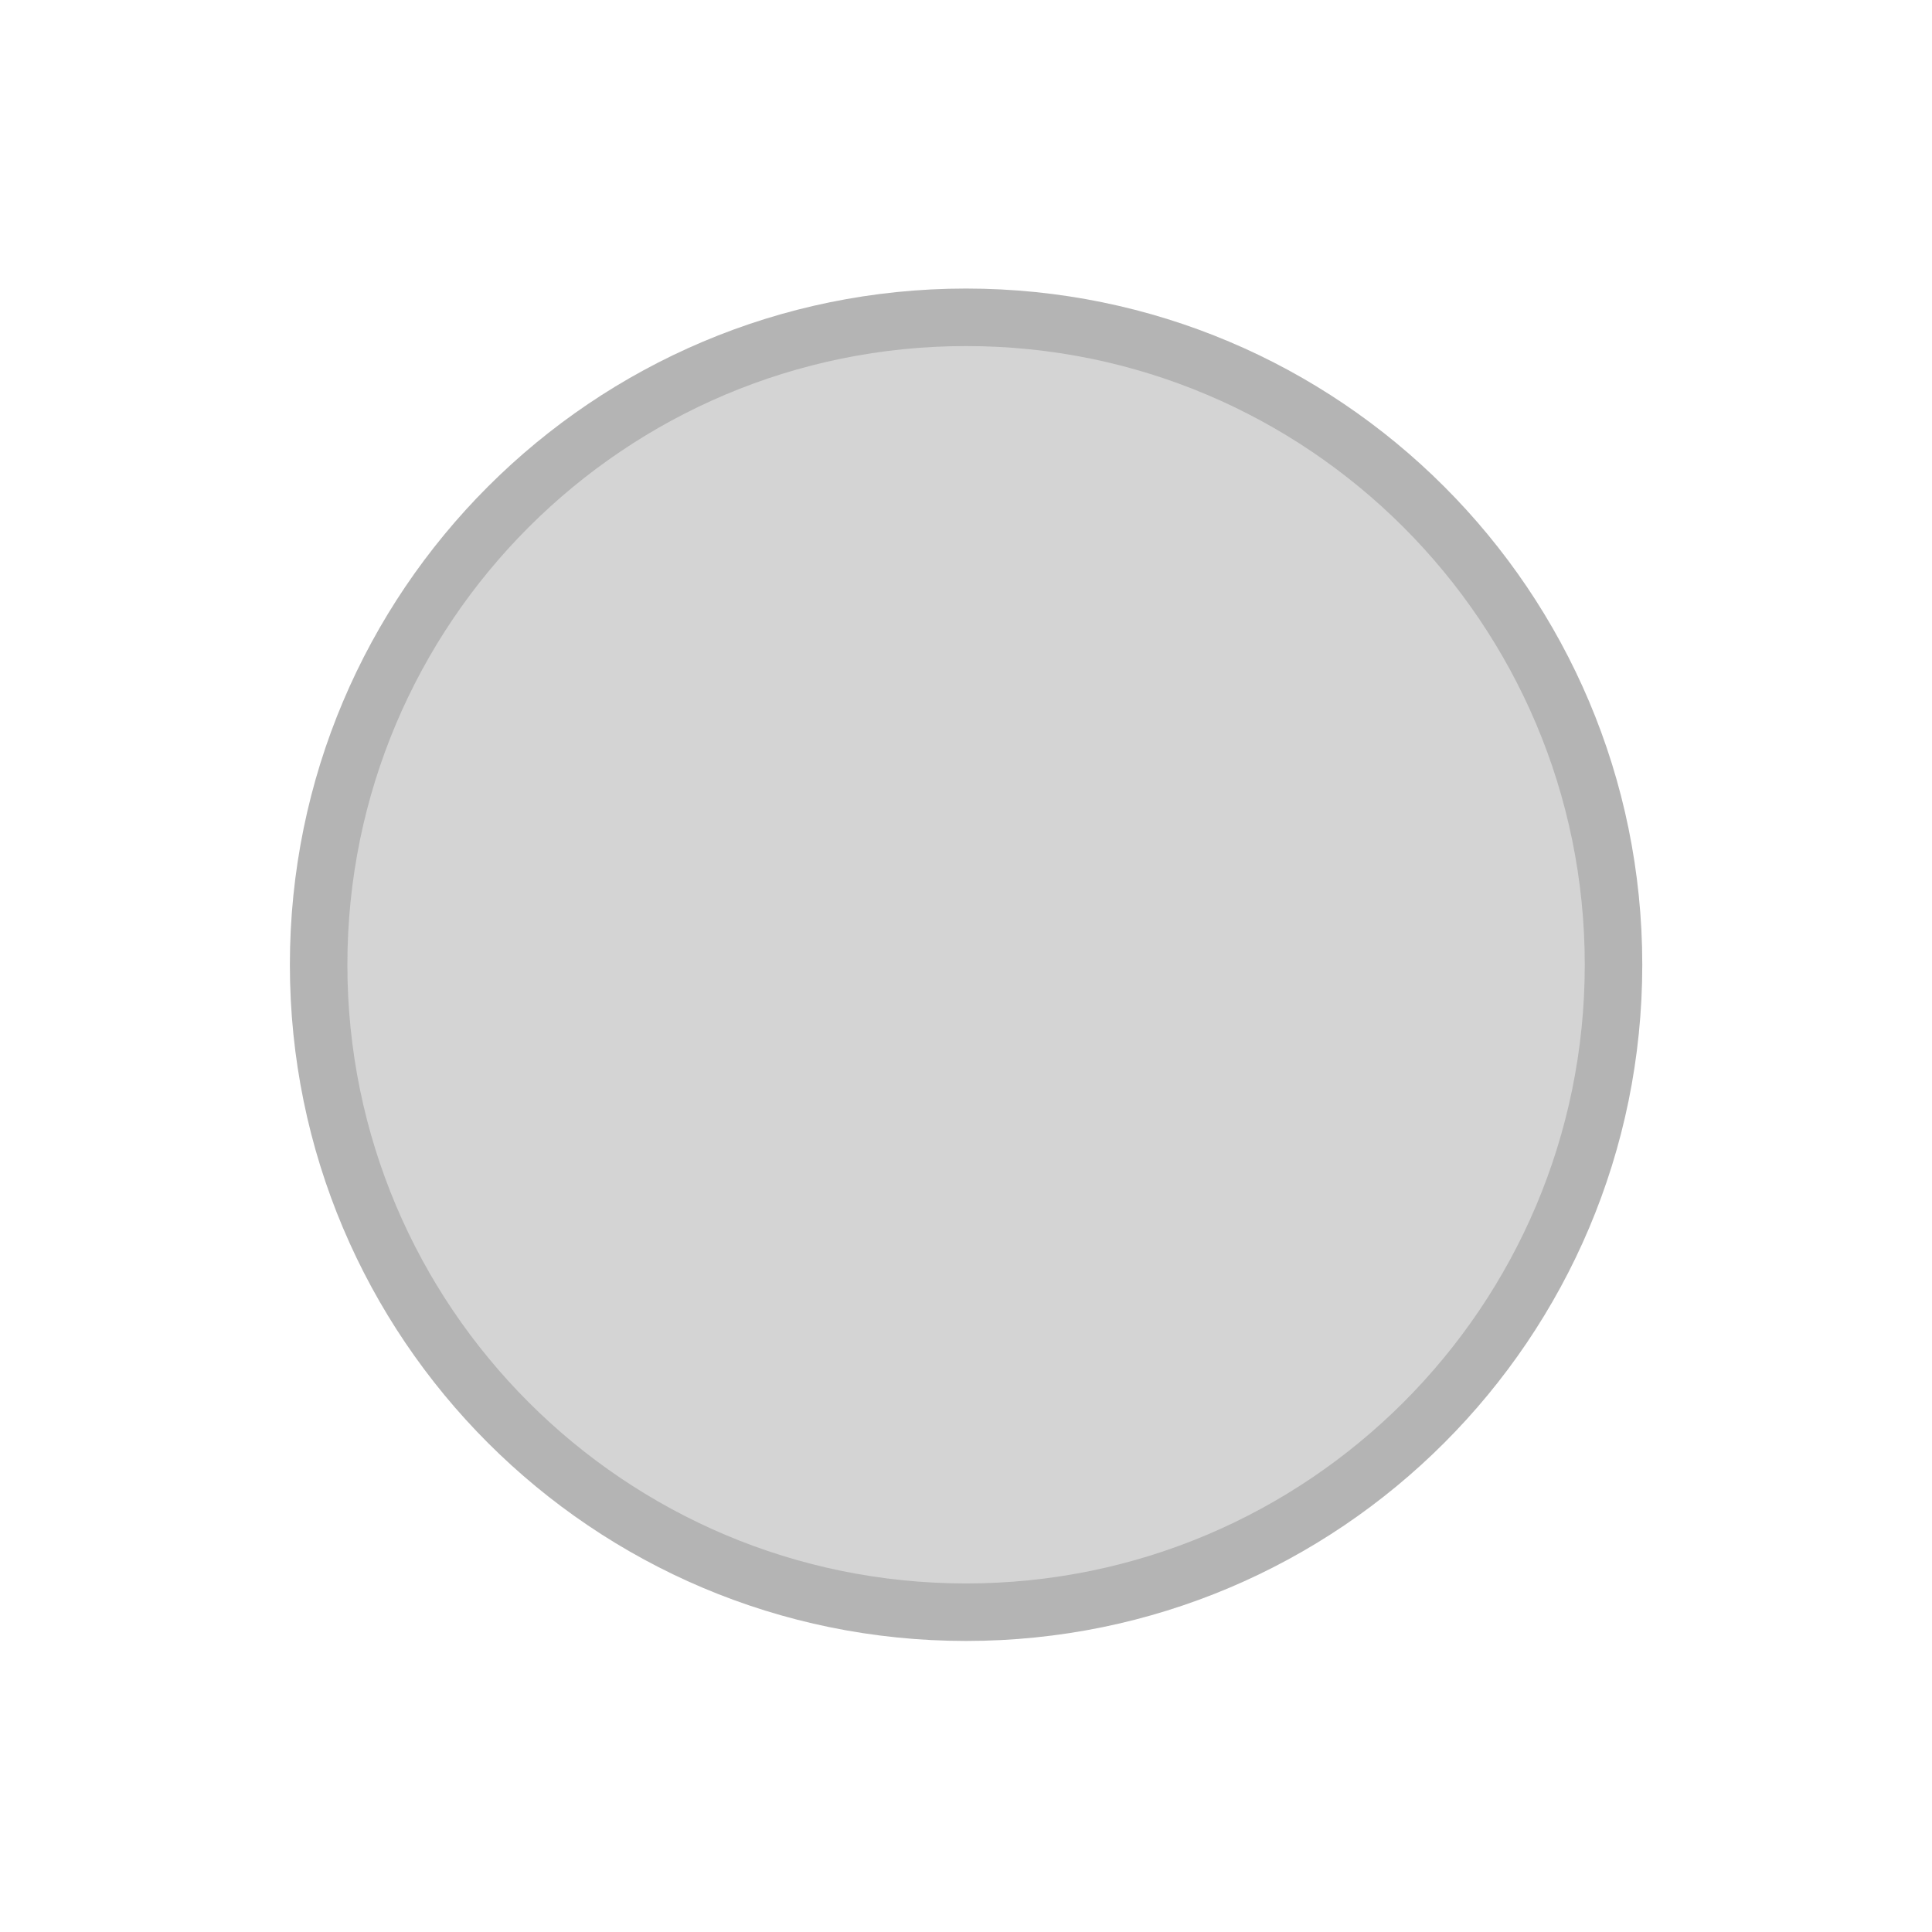
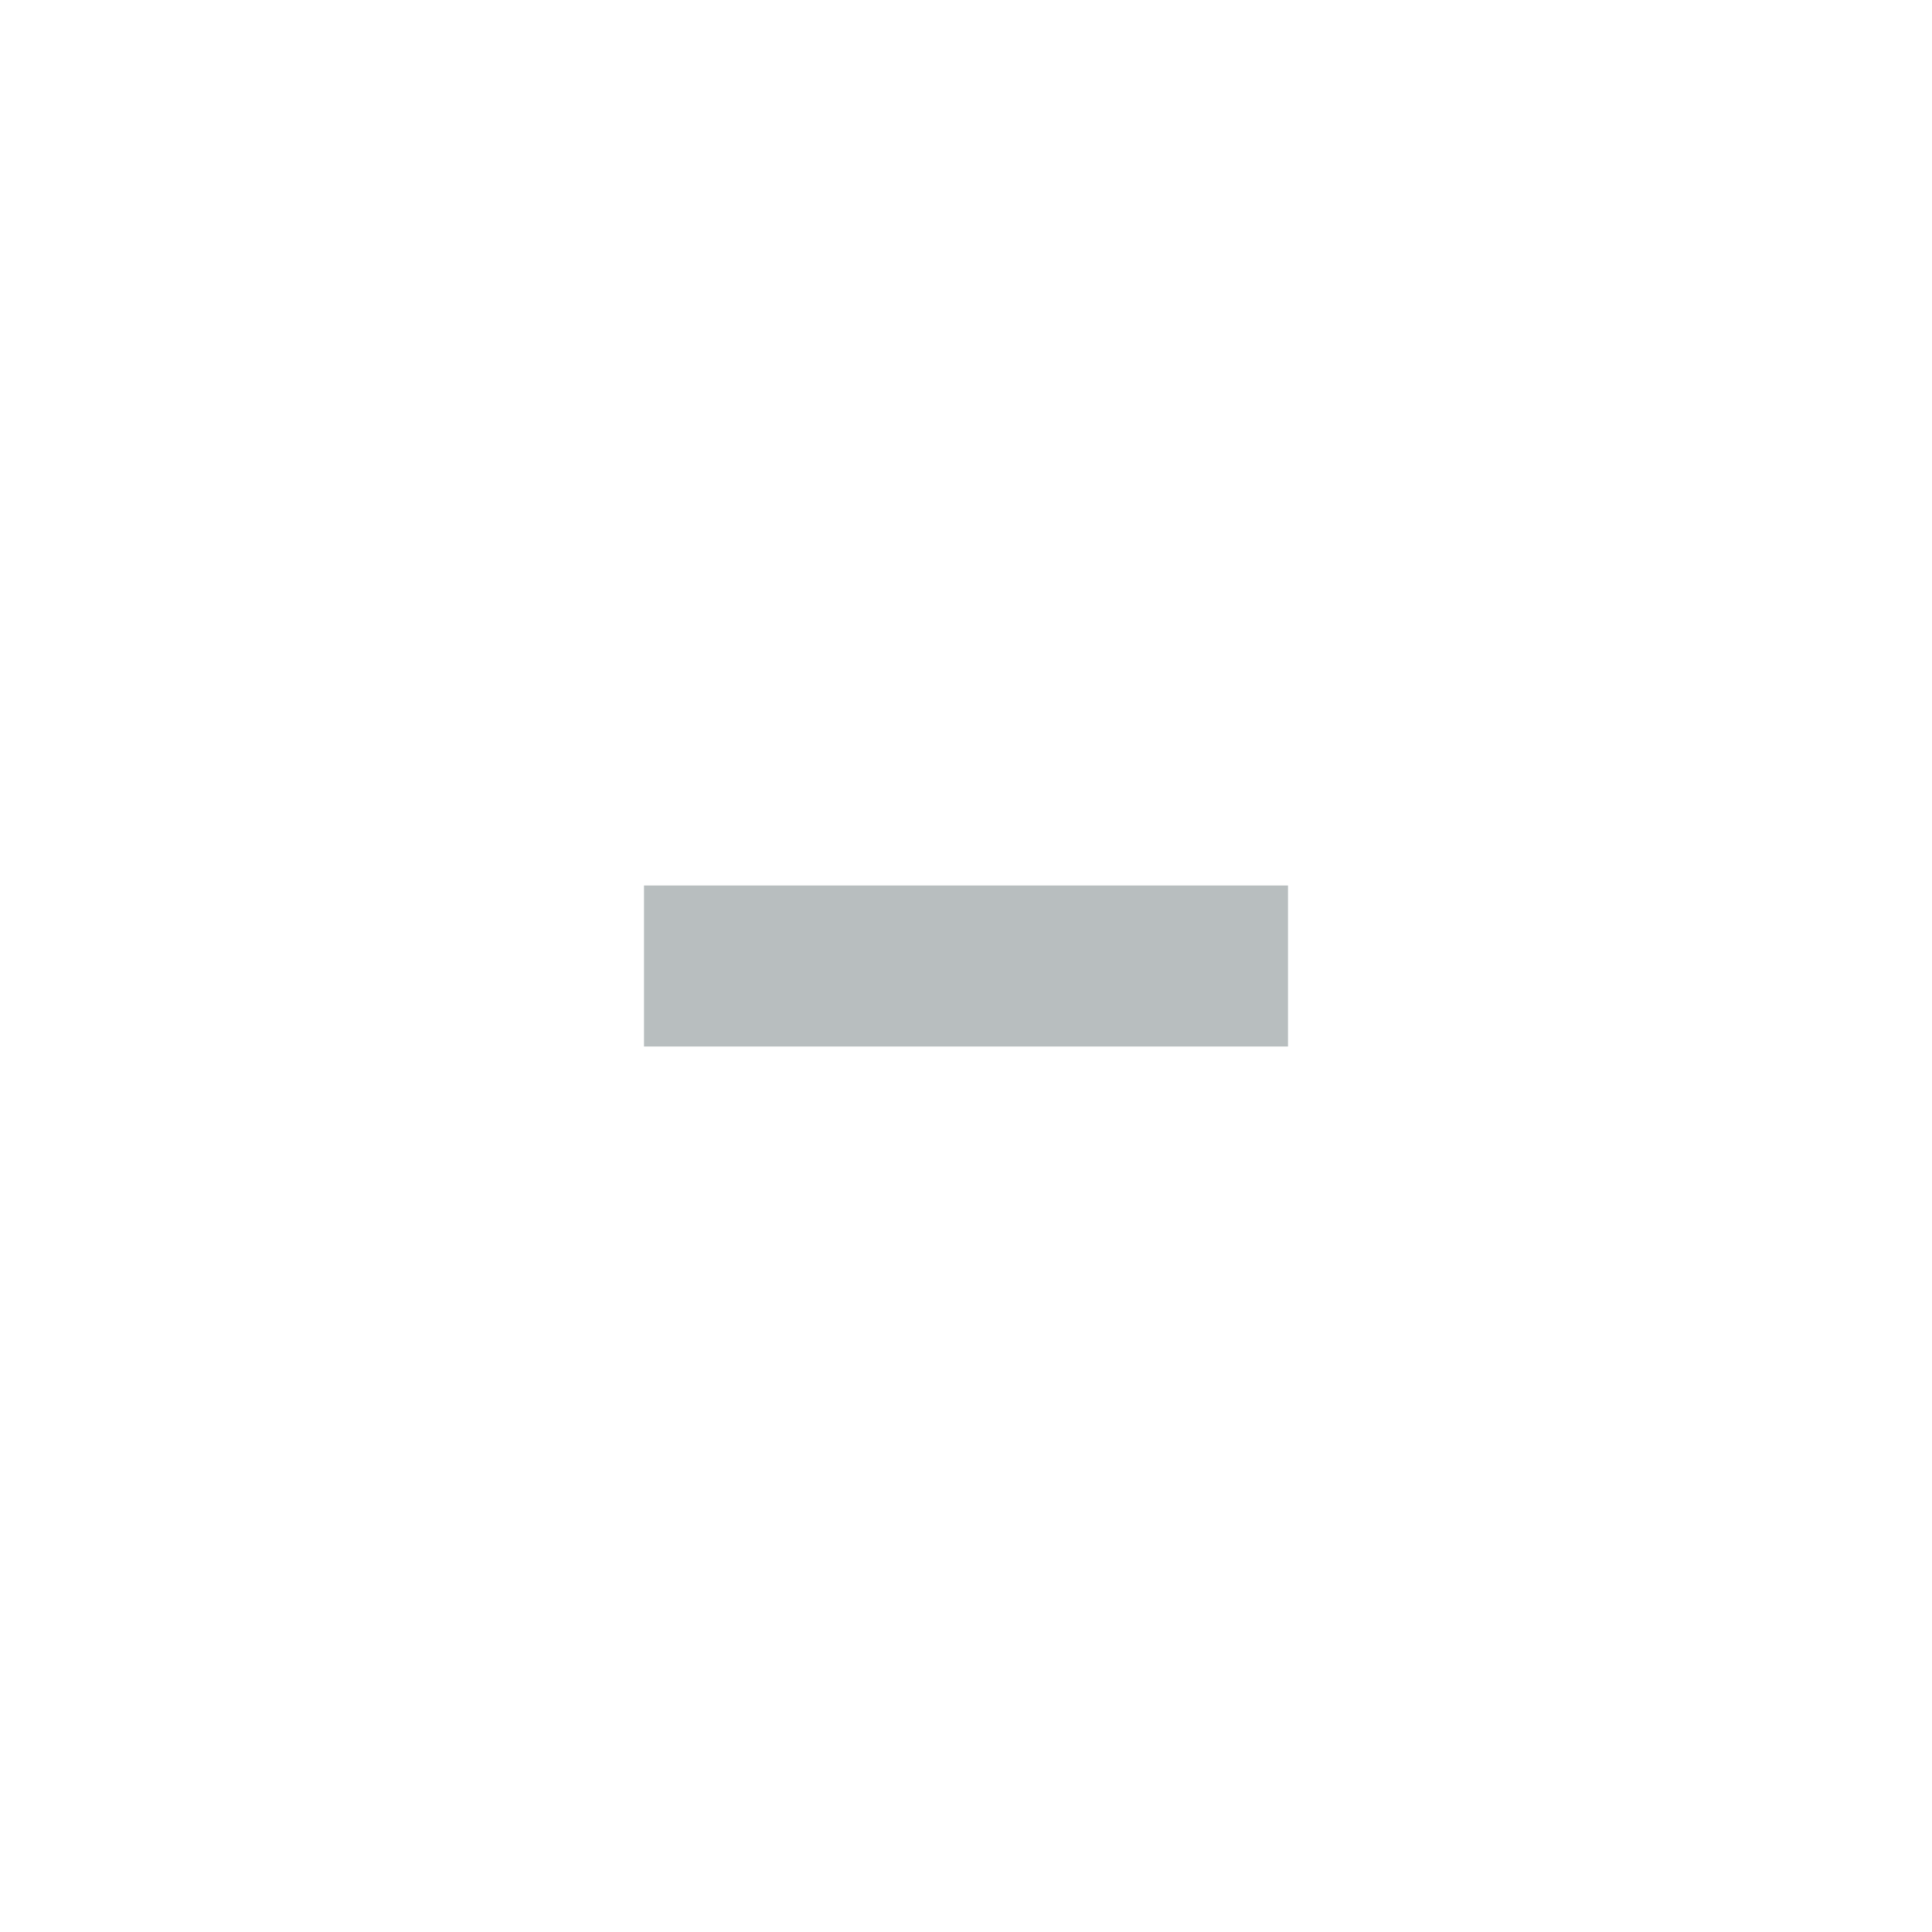
- <svg xmlns="http://www.w3.org/2000/svg" width="20" height="20" id="svg2" version="1.1">
-   <defs id="defs4" />
-   <g id="layer1" transform="translate(-671.1429,-644.5765)">
-     <g transform="matrix(0.1265625,0,0,-0.1265625,672.0709,663.0964)" id="g4090">
-       <g transform="scale(0.1)" id="g4092">
-         <g transform="matrix(10,0,0,10,3.128401,-0.3630997)" id="g4195">
-           <g transform="scale(0.1)" id="g4197">
-             <path id="path4199" style="fill:#b4b4b4;fill-opacity:1;fill-rule:evenodd;stroke:none;stroke-width:1" d="m 713.729,121.473 c 305.461,0 553.087,247.622 553.087,553.089 0,305.458 -247.625,553.084 -553.087,553.084 -305.46,0 -553.086,-247.626 -553.086,-553.084 0,-305.467 247.626,-553.089 553.086,-553.089" />
-             <path id="path4201" style="fill:#d4d4d4;fill-opacity:1;fill-rule:evenodd;stroke:none;stroke-width:1" d="m 713.729,168.512 c 279.481,0 506.048,226.564 506.048,506.05 0,279.475 -226.567,506.045 -506.048,506.045 -279.479,0 -506.048,-226.569 -506.048,-506.045 0,-279.486 226.568,-506.05 506.048,-506.05" />
-           </g>
-         </g>
-       </g>
-     </g>
-   </g>
+ <svg xmlns="http://www.w3.org/2000/svg" version="1.1" x="0px" y="0px" width="24px" height="24px" viewBox="0 0 24 24" xml:space="preserve">
+   <rect x="8" y="11" fill="#b8bebf" width="8" height="2" />
</svg>
